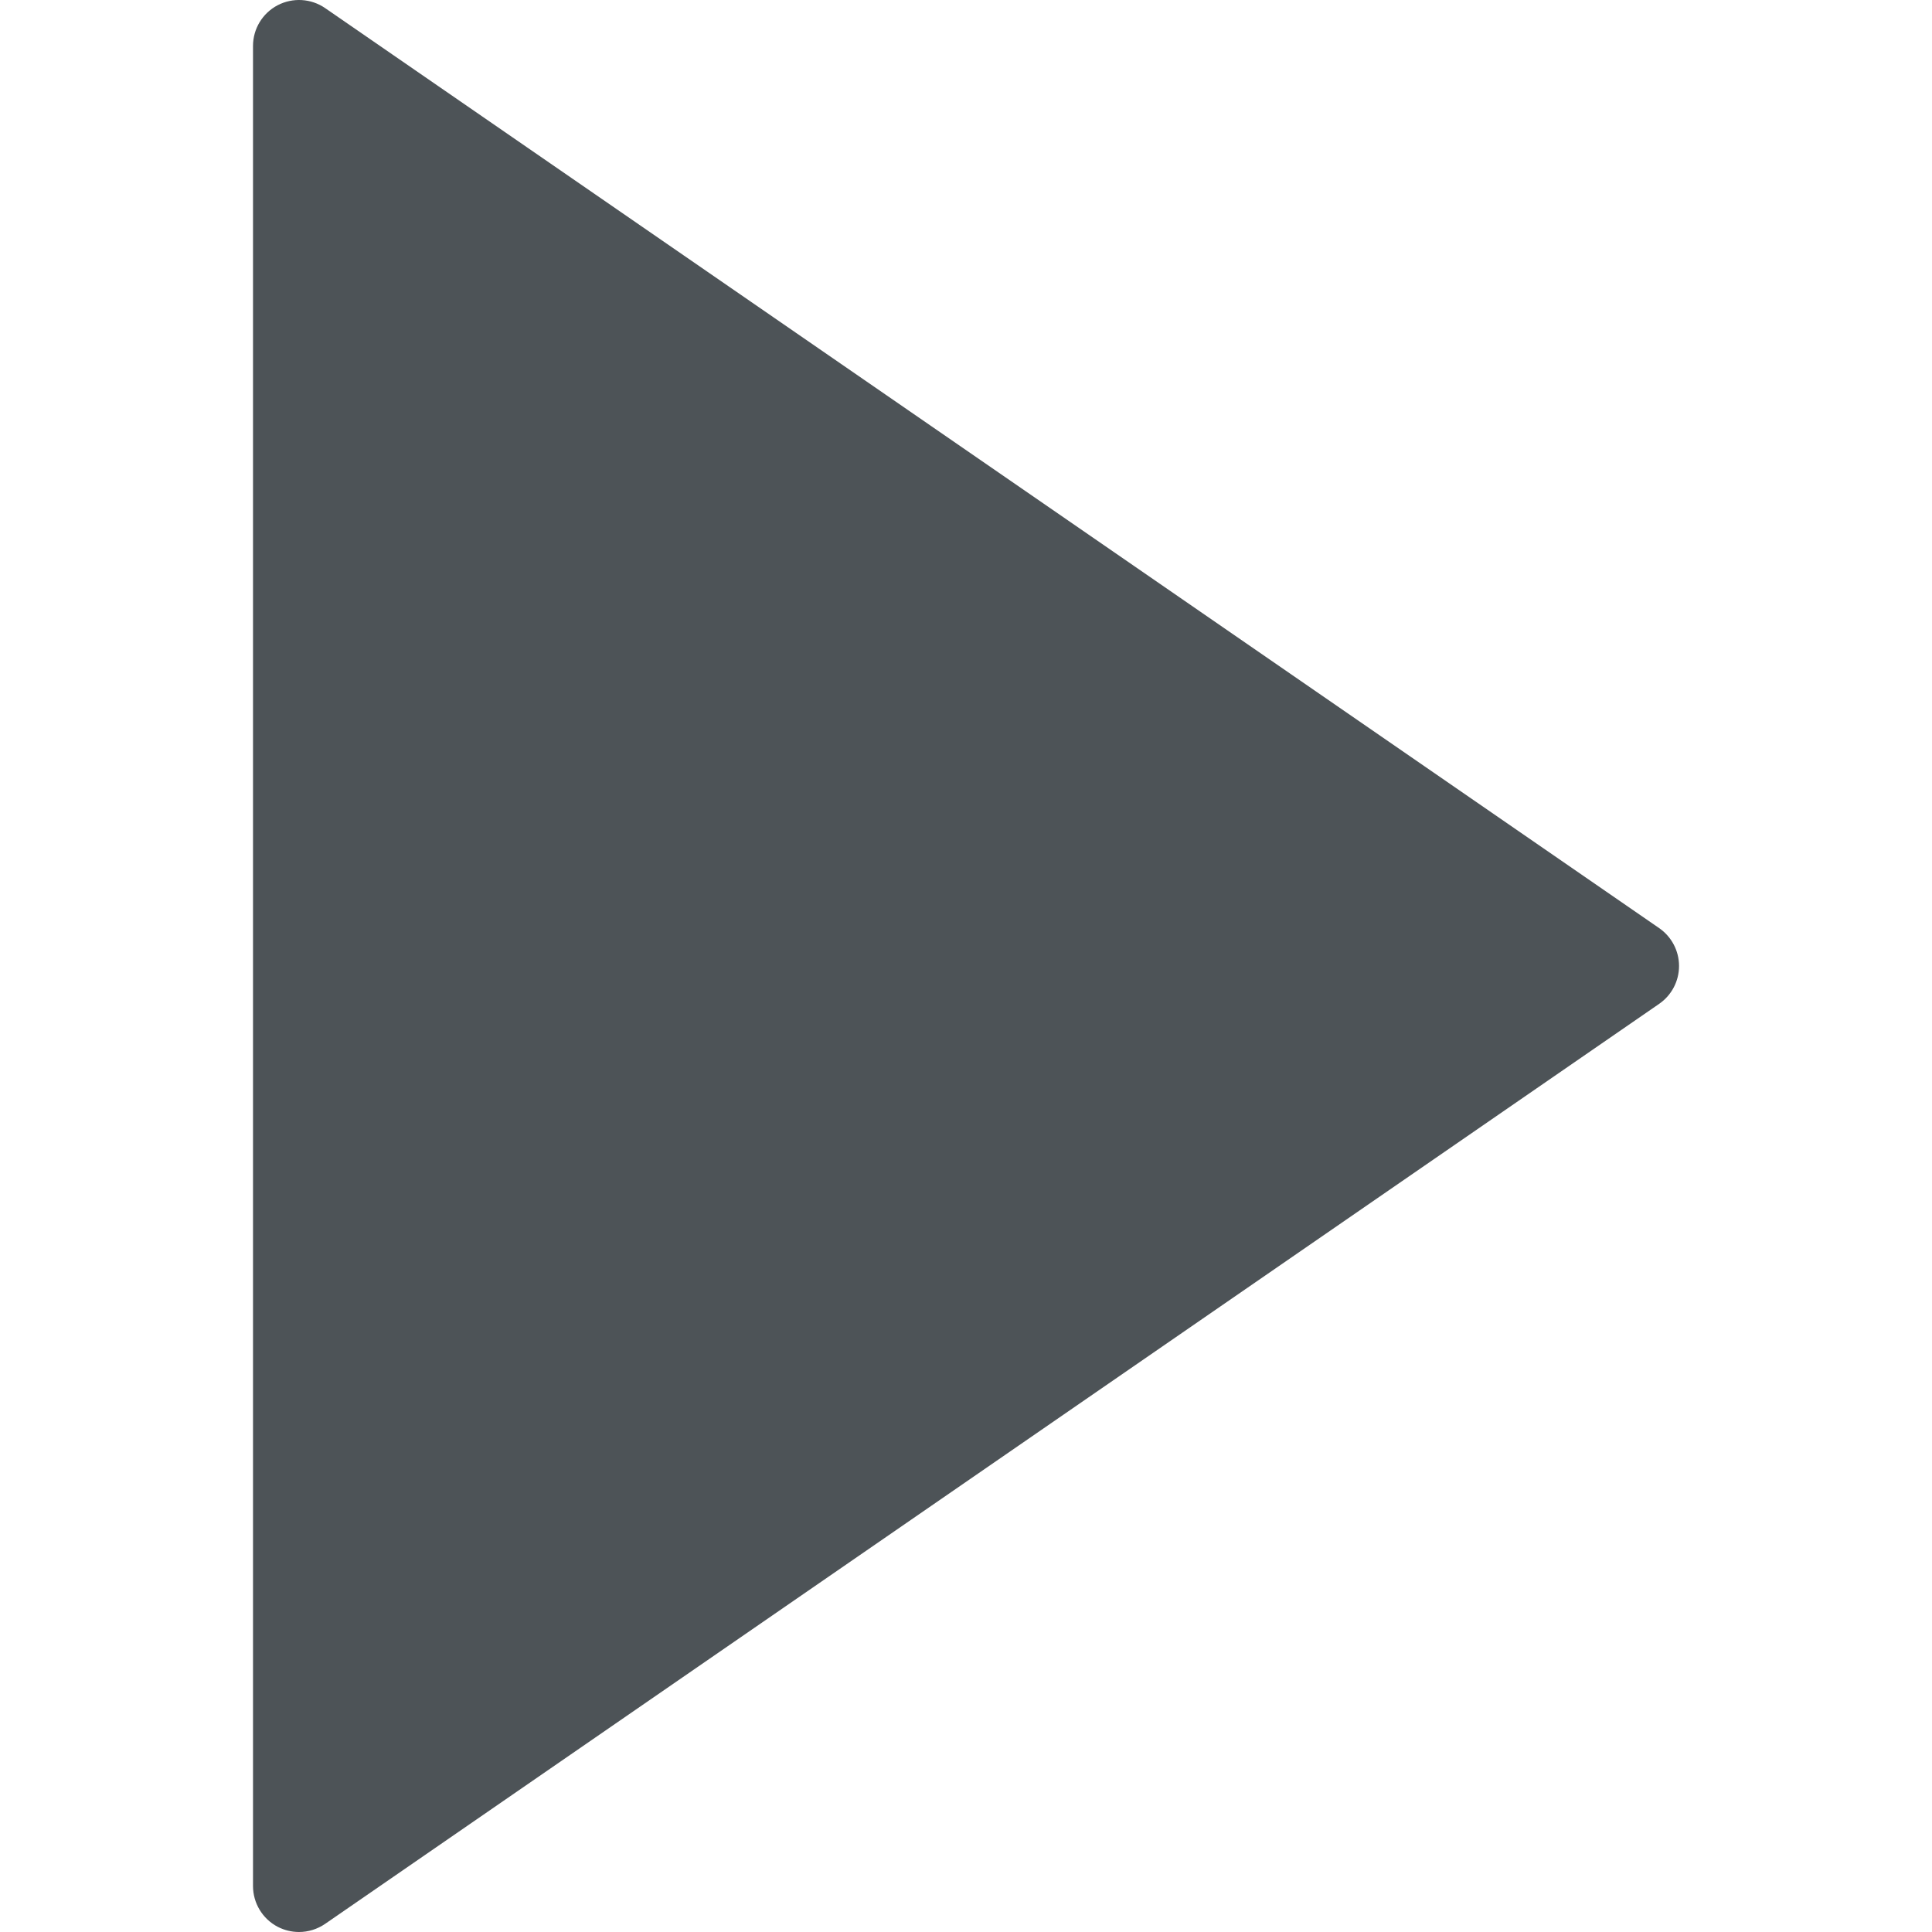
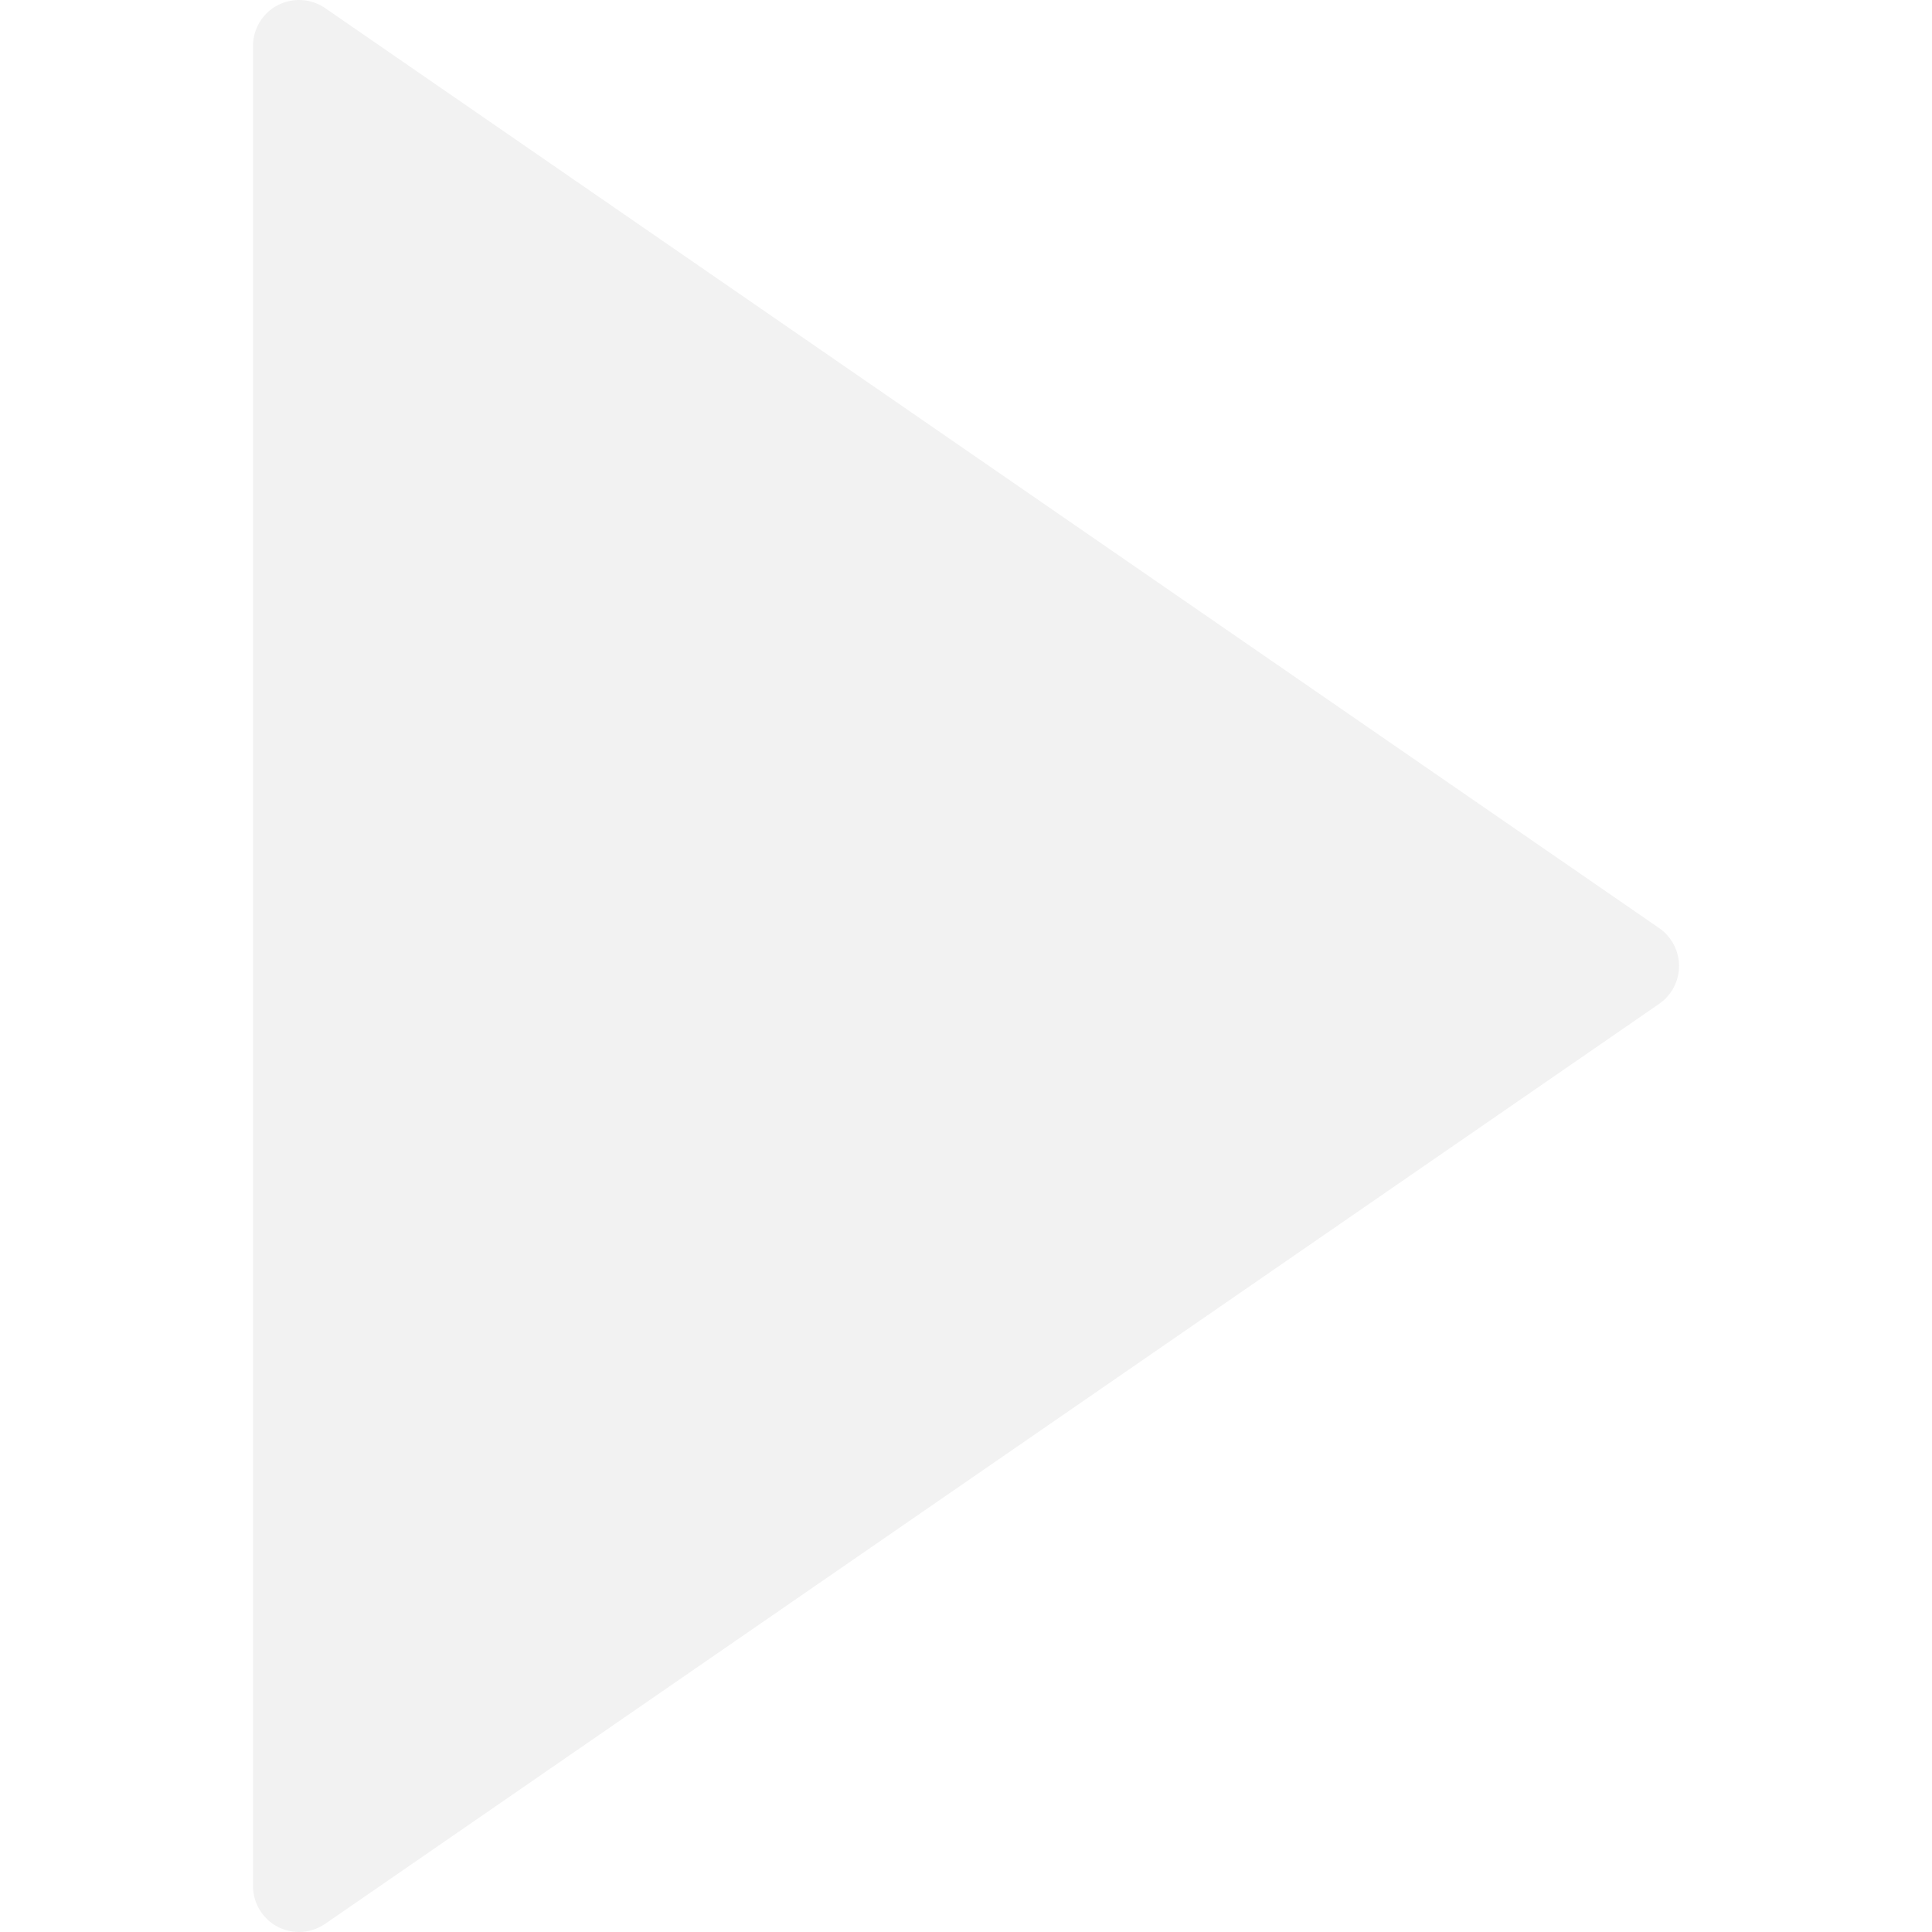
<svg xmlns="http://www.w3.org/2000/svg" version="1.1" id="Capa_1" x="0px" y="0px" viewBox="0 0 41.999 41.999" style="enable-background:new 0 0 41.999 41.999;" xml:space="preserve" width="512px" height="512px">
-   <path d="M36.068,20.176l-29-20C6.761-0.035,6.363-0.057,6.035,0.114C5.706,0.287,5.5,0.627,5.5,0.999v40  c0,0.372,0.206,0.713,0.535,0.886c0.146,0.076,0.306,0.114,0.465,0.114c0.199,0,0.397-0.06,0.568-0.177l29-20  c0.271-0.187,0.432-0.494,0.432-0.823S36.338,20.363,36.068,20.176z" fill="#4d5357" />
+   <path d="M36.068,20.176l-29-20C6.761-0.035,6.363-0.057,6.035,0.114C5.706,0.287,5.5,0.627,5.5,0.999v40  c0,0.372,0.206,0.713,0.535,0.886c0.146,0.076,0.306,0.114,0.465,0.114c0.199,0,0.397-0.06,0.568-0.177l29-20  c0.271-0.187,0.432-0.494,0.432-0.823S36.338,20.363,36.068,20.176z" fill="#f2f2f2" />
  <g>
</g>
  <g>
</g>
  <g>
</g>
  <g>
</g>
  <g>
</g>
  <g>
</g>
  <g>
</g>
  <g>
</g>
  <g>
</g>
  <g>
</g>
  <g>
</g>
  <g>
</g>
  <g>
</g>
  <g>
</g>
  <g>
</g>
</svg>
